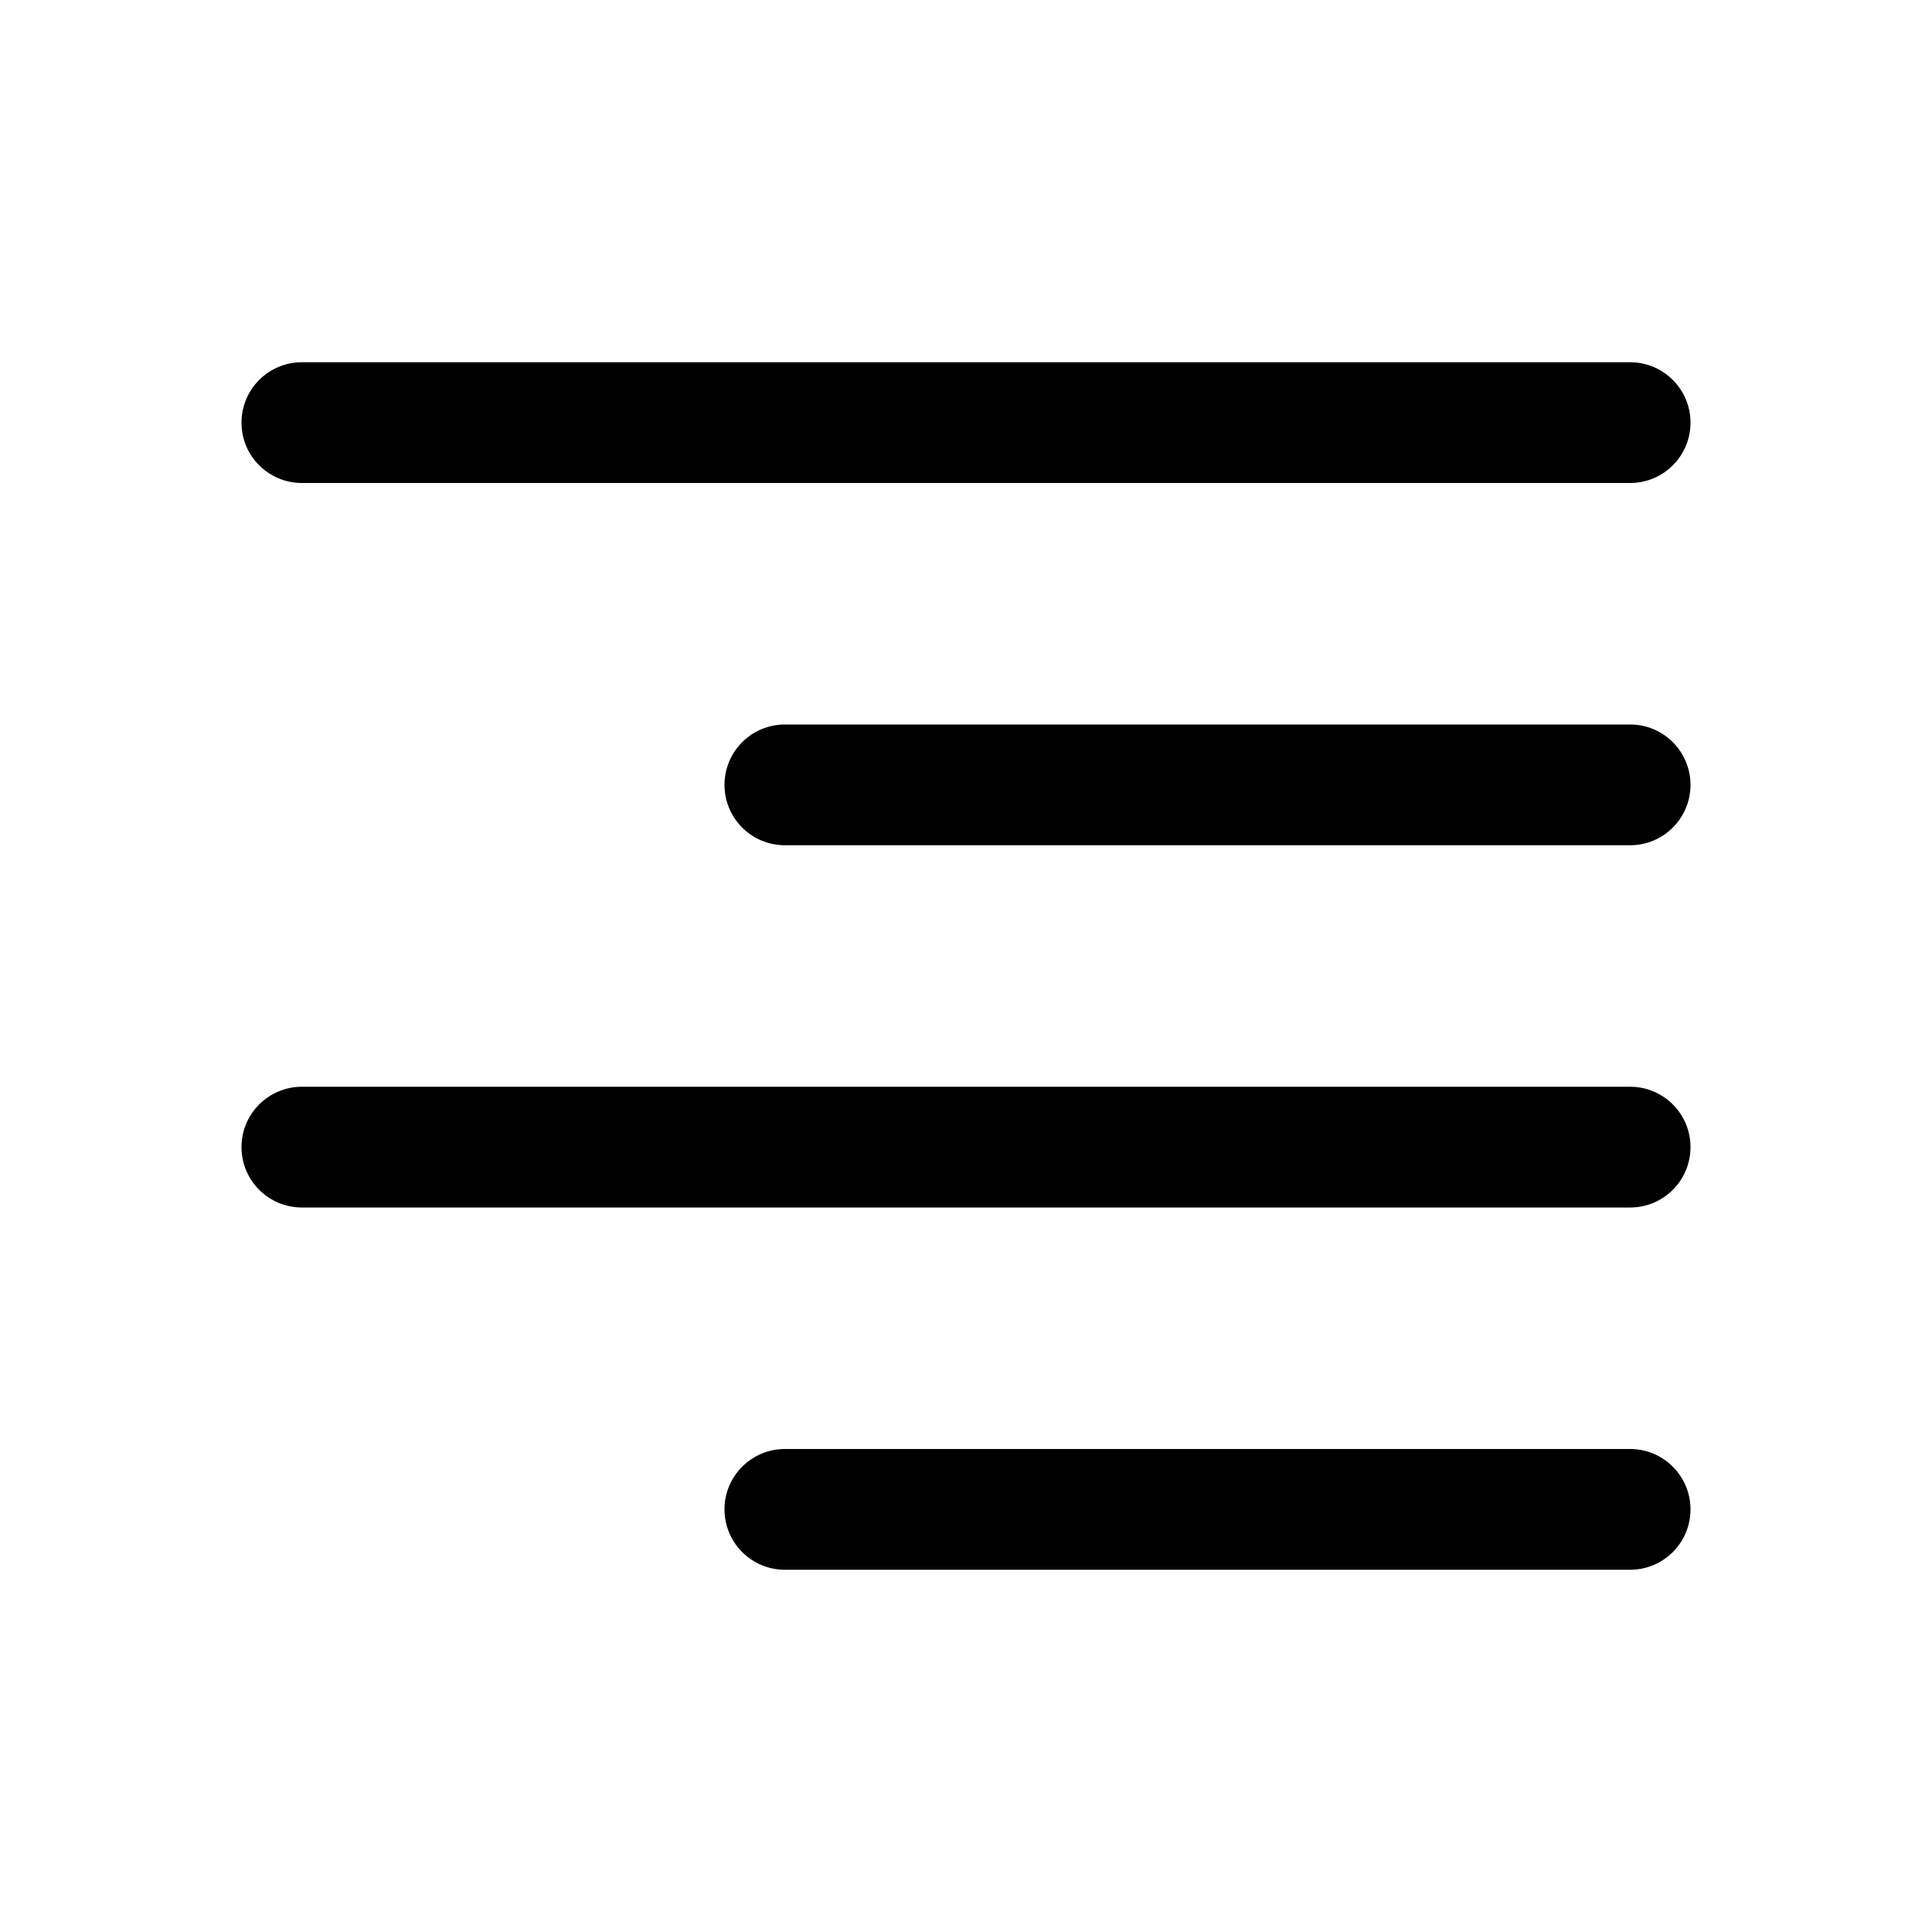
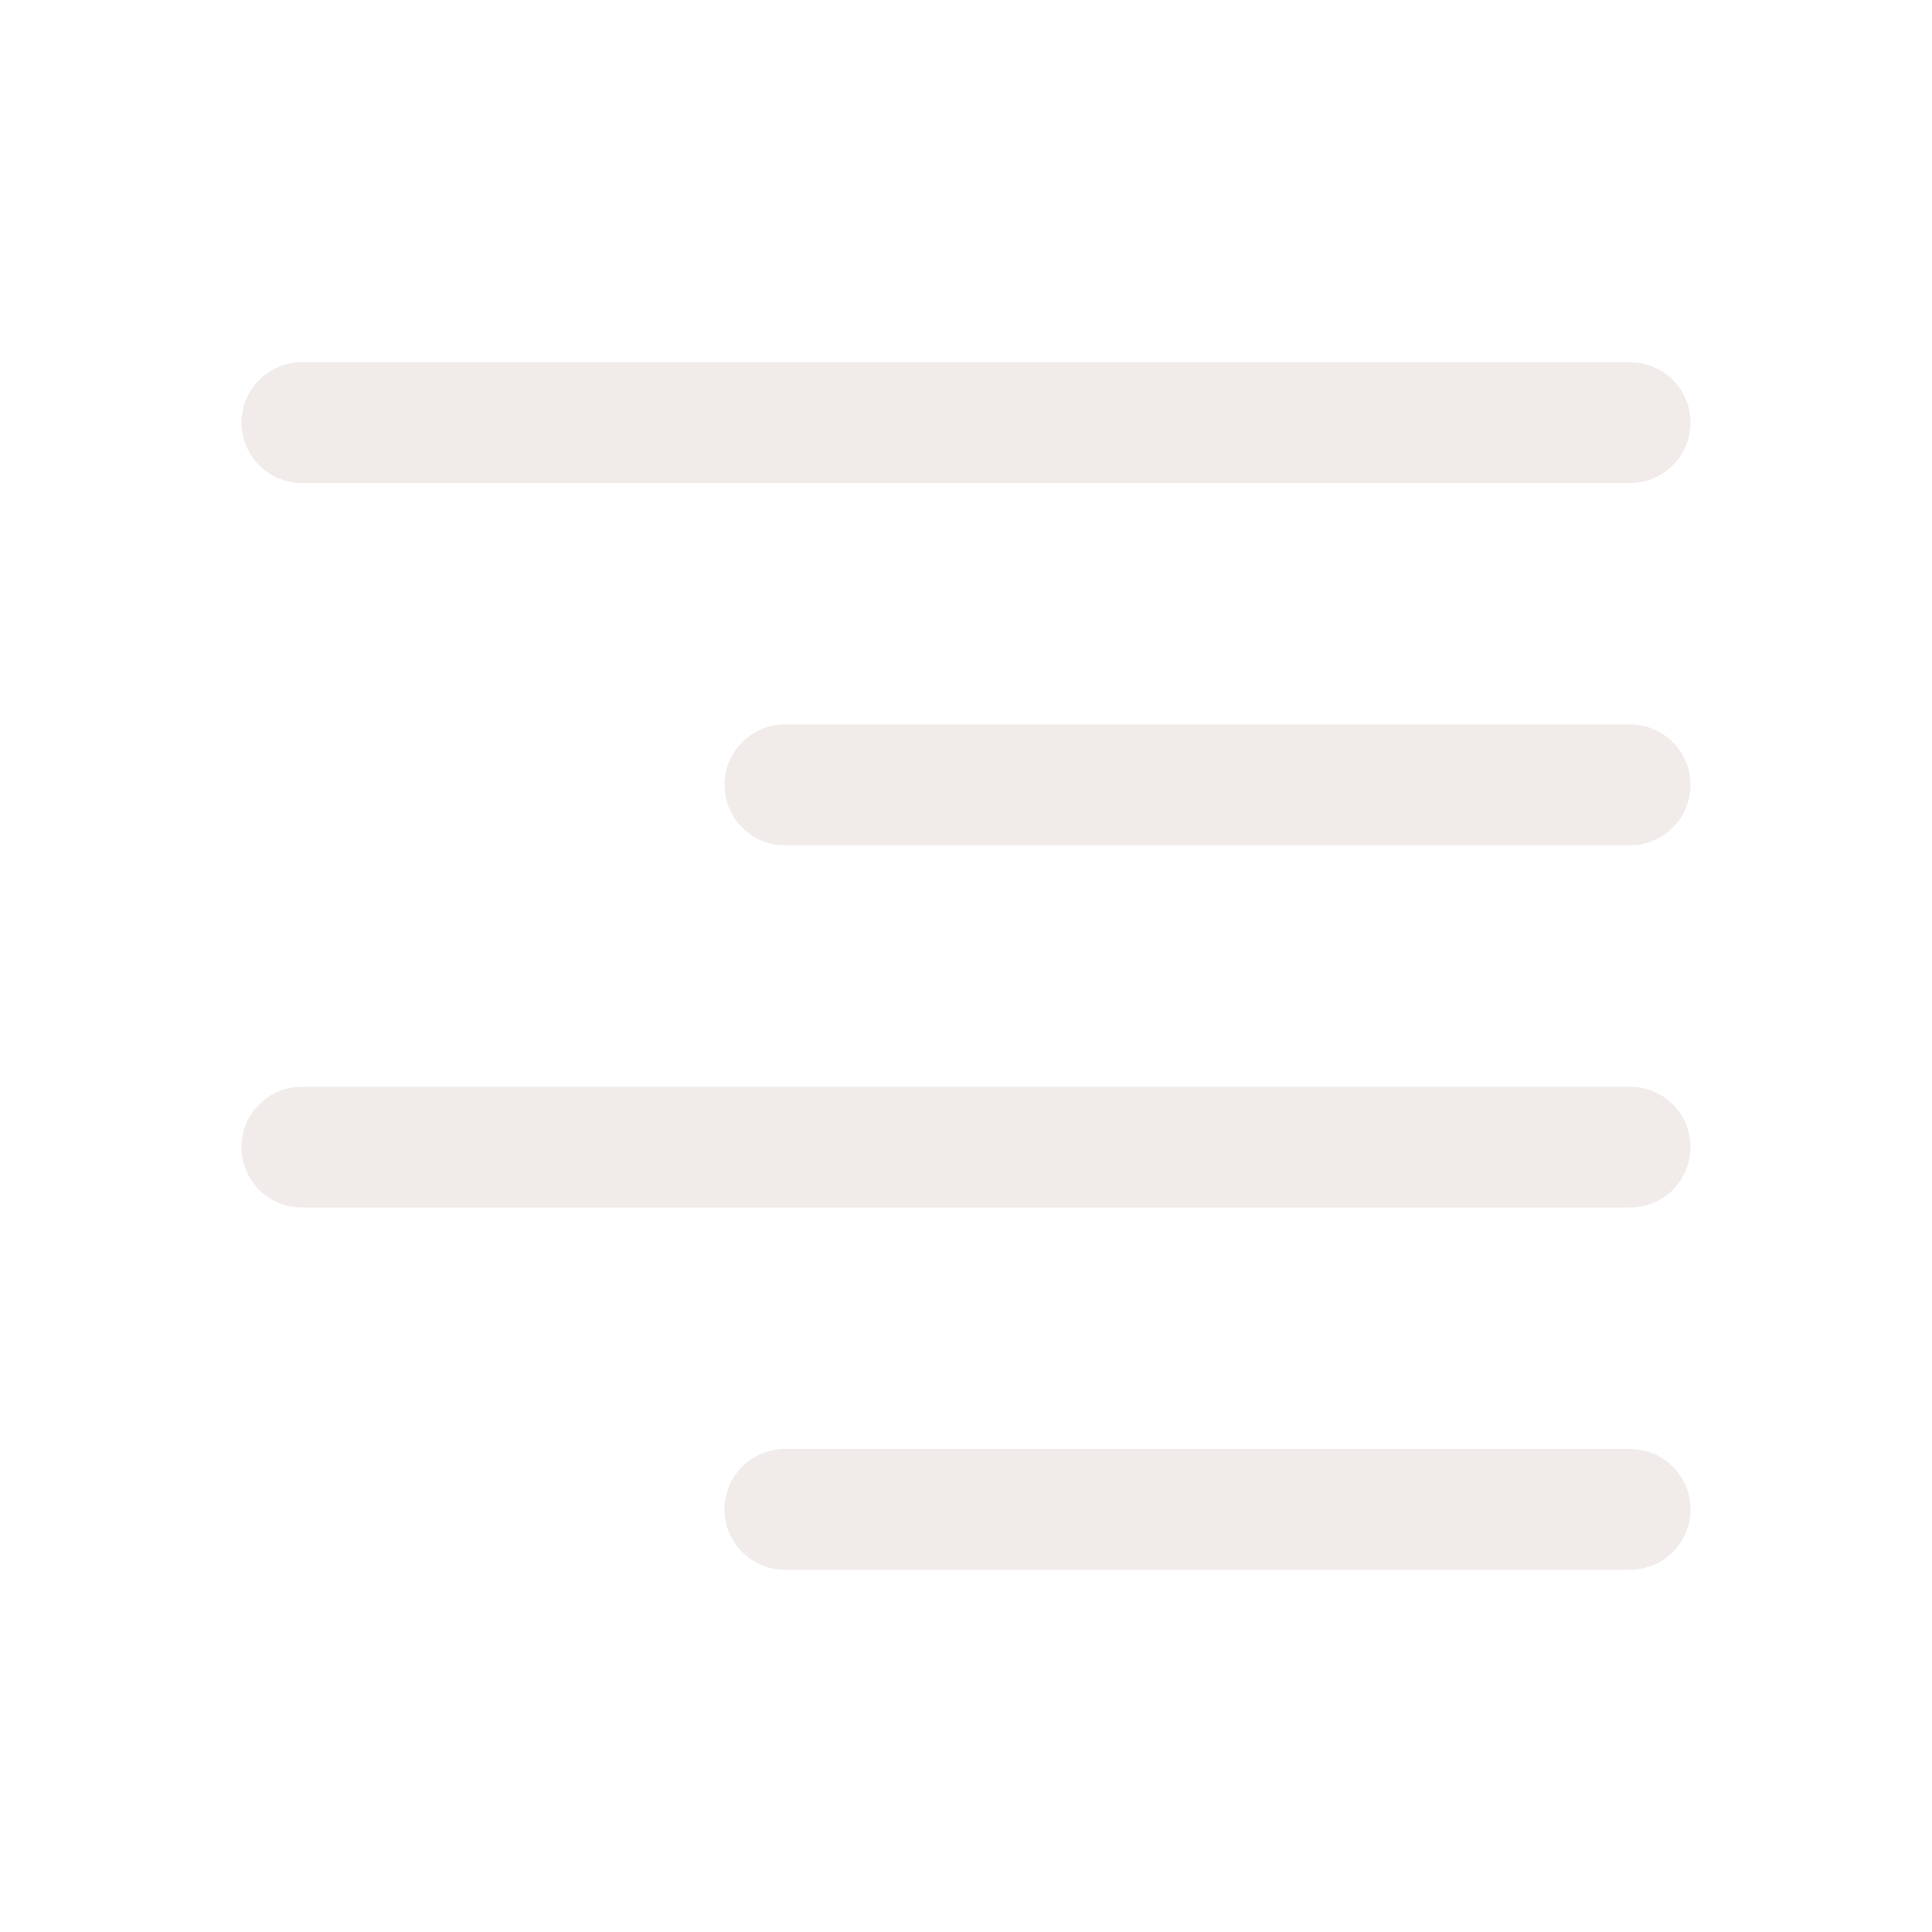
- <svg xmlns="http://www.w3.org/2000/svg" width="16" height="16" fill="currentColor" class="bi bi-text-right" viewBox="0 0 16 16">
+ <svg xmlns="http://www.w3.org/2000/svg" width="16" height="16" fill="#F1EBEA" class="bi bi-text-right" viewBox="0 0 16 16">
  <path fill-rule="evenodd" d="M6 12.5a.5.5 0 0 1 .5-.5h7a.5.5 0 0 1 0 1h-7a.5.5 0 0 1-.5-.5zm-4-3a.5.5 0 0 1 .5-.5h11a.5.5 0 0 1 0 1h-11a.5.5 0 0 1-.5-.5zm4-3a.5.5 0 0 1 .5-.5h7a.5.5 0 0 1 0 1h-7a.5.5 0 0 1-.5-.5zm-4-3a.5.5 0 0 1 .5-.5h11a.5.5 0 0 1 0 1h-11a.5.5 0 0 1-.5-.5z" />
</svg>
